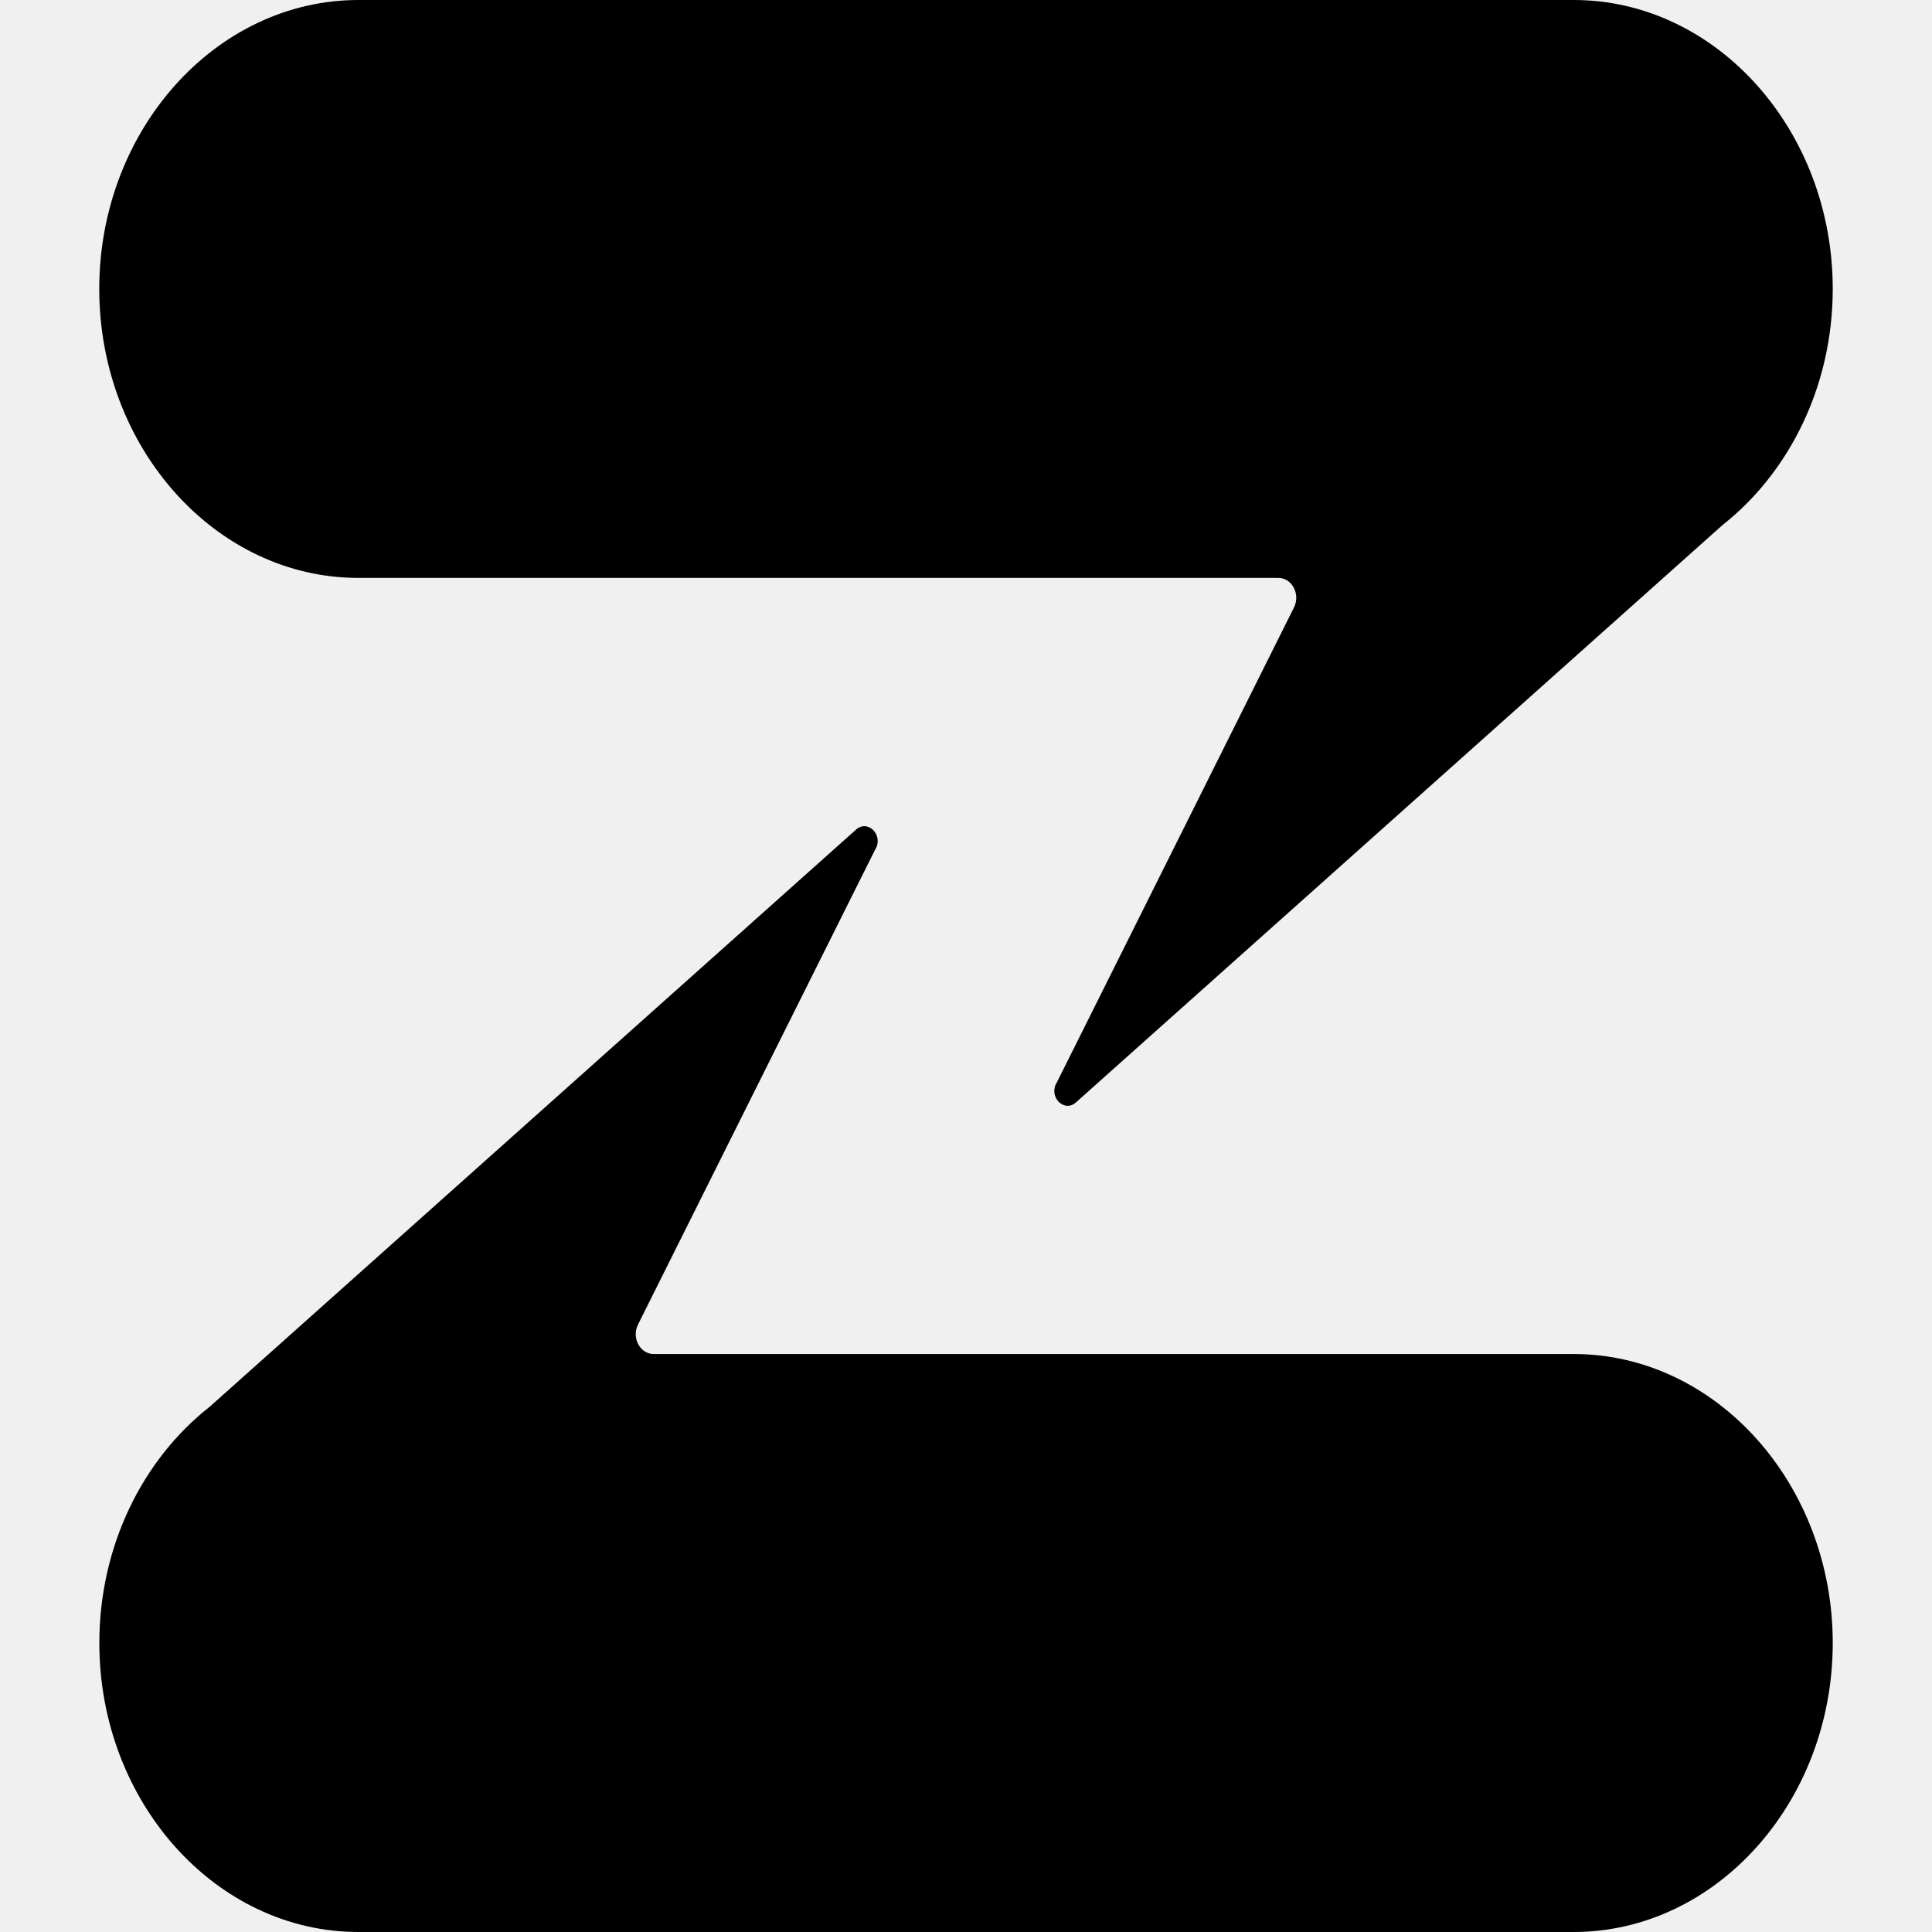
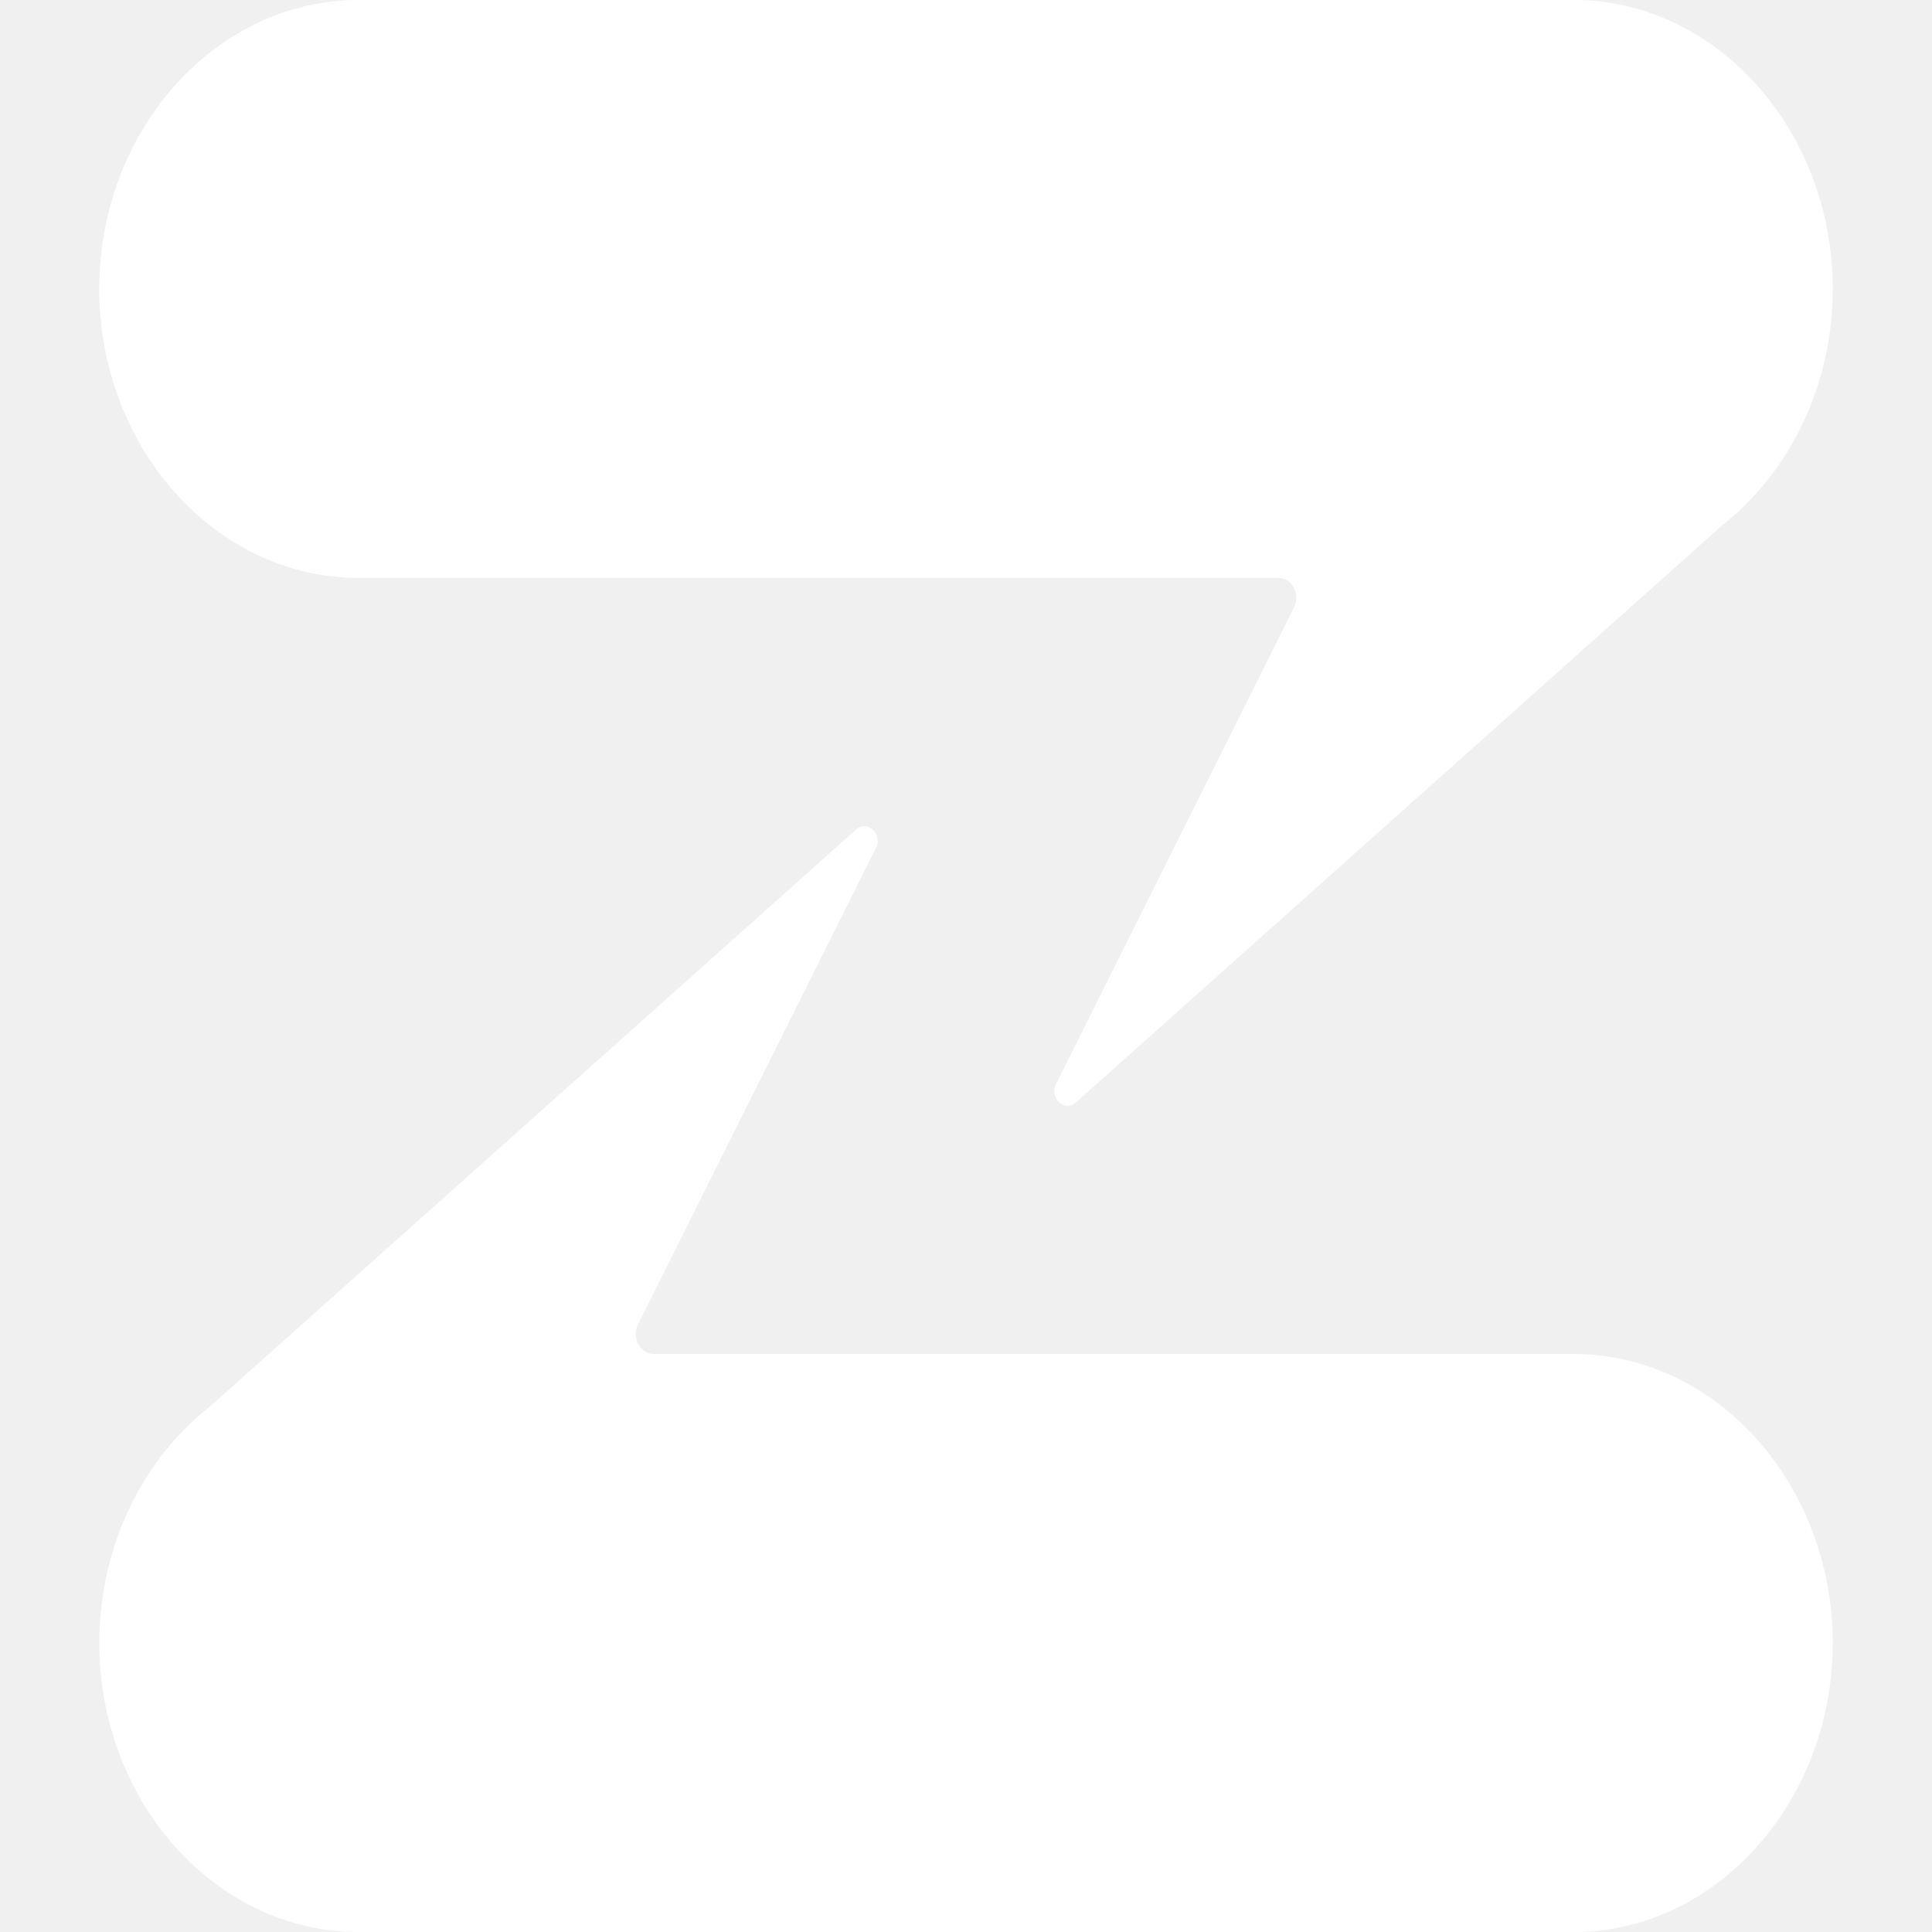
<svg xmlns="http://www.w3.org/2000/svg" role="img" viewBox="0 0 24 24">
-   <path d="M22.767 3.589c0 1.209-.543 2.283-1.37 2.934l-8.034 7.174c-.149.128-.343-.078-.235-.25l2.946-5.9c.083-.165-.024-.368-.194-.368H4.452c-1.77 0-3.219-1.615-3.219-3.59C1.233 1.616 2.682 0 4.452 0h15.096c1.77-.001 3.219 1.614 3.219 3.589zM4.452 24h15.096c1.77 0 3.219-1.616 3.219-3.59 0-1.974-1.449-3.59-3.219-3.59H8.12c-.17 0-.277-.202-.194-.367l2.946-5.9c.108-.172-.086-.378-.235-.25l-8.033 7.173c-.828.65-1.37 1.725-1.37 2.934 0 1.974 1.448 3.59 3.218 3.59z" />
+   <path fill="#ffffff" d="M22.767 3.589c0 1.209-.543 2.283-1.37 2.934l-8.034 7.174c-.149.128-.343-.078-.235-.25l2.946-5.9c.083-.165-.024-.368-.194-.368H4.452c-1.77 0-3.219-1.615-3.219-3.59C1.233 1.616 2.682 0 4.452 0h15.096c1.77-.001 3.219 1.614 3.219 3.589zM4.452 24h15.096c1.77 0 3.219-1.616 3.219-3.59 0-1.974-1.449-3.59-3.219-3.59H8.12c-.17 0-.277-.202-.194-.367l2.946-5.9c.108-.172-.086-.378-.235-.25l-8.033 7.173c-.828.65-1.37 1.725-1.37 2.934 0 1.974 1.448 3.59 3.218 3.59z" />
</svg>
